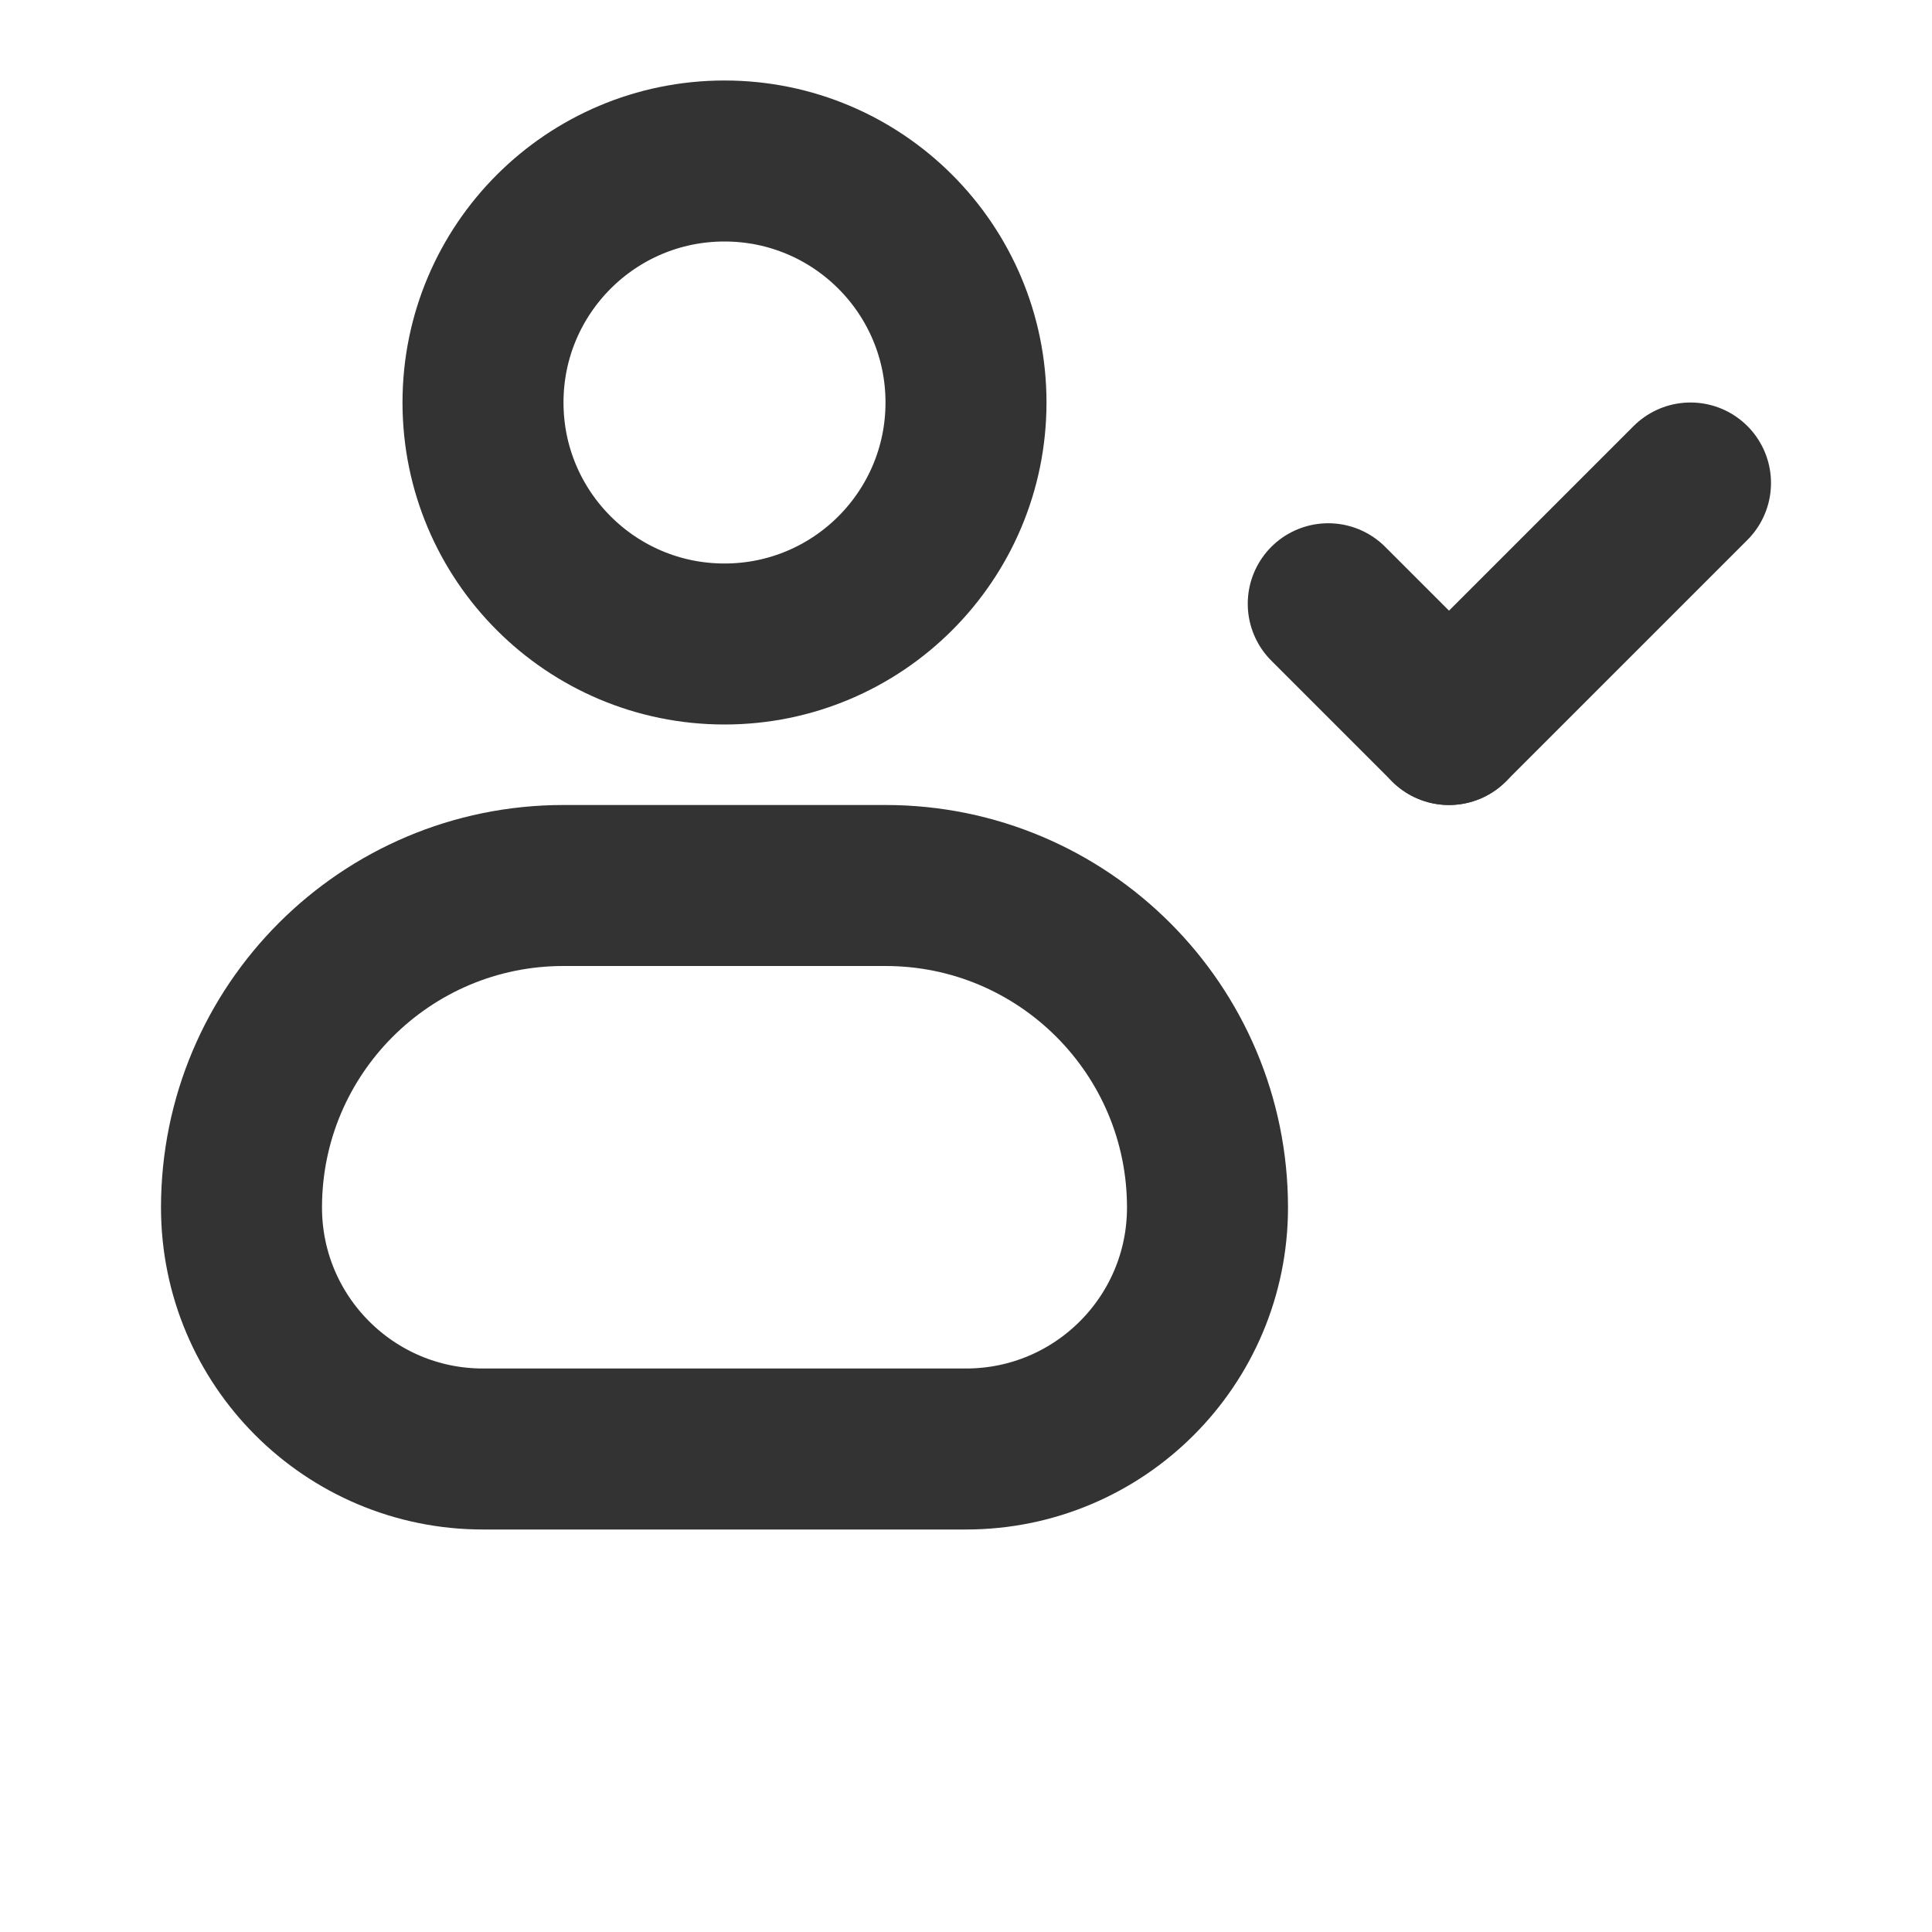
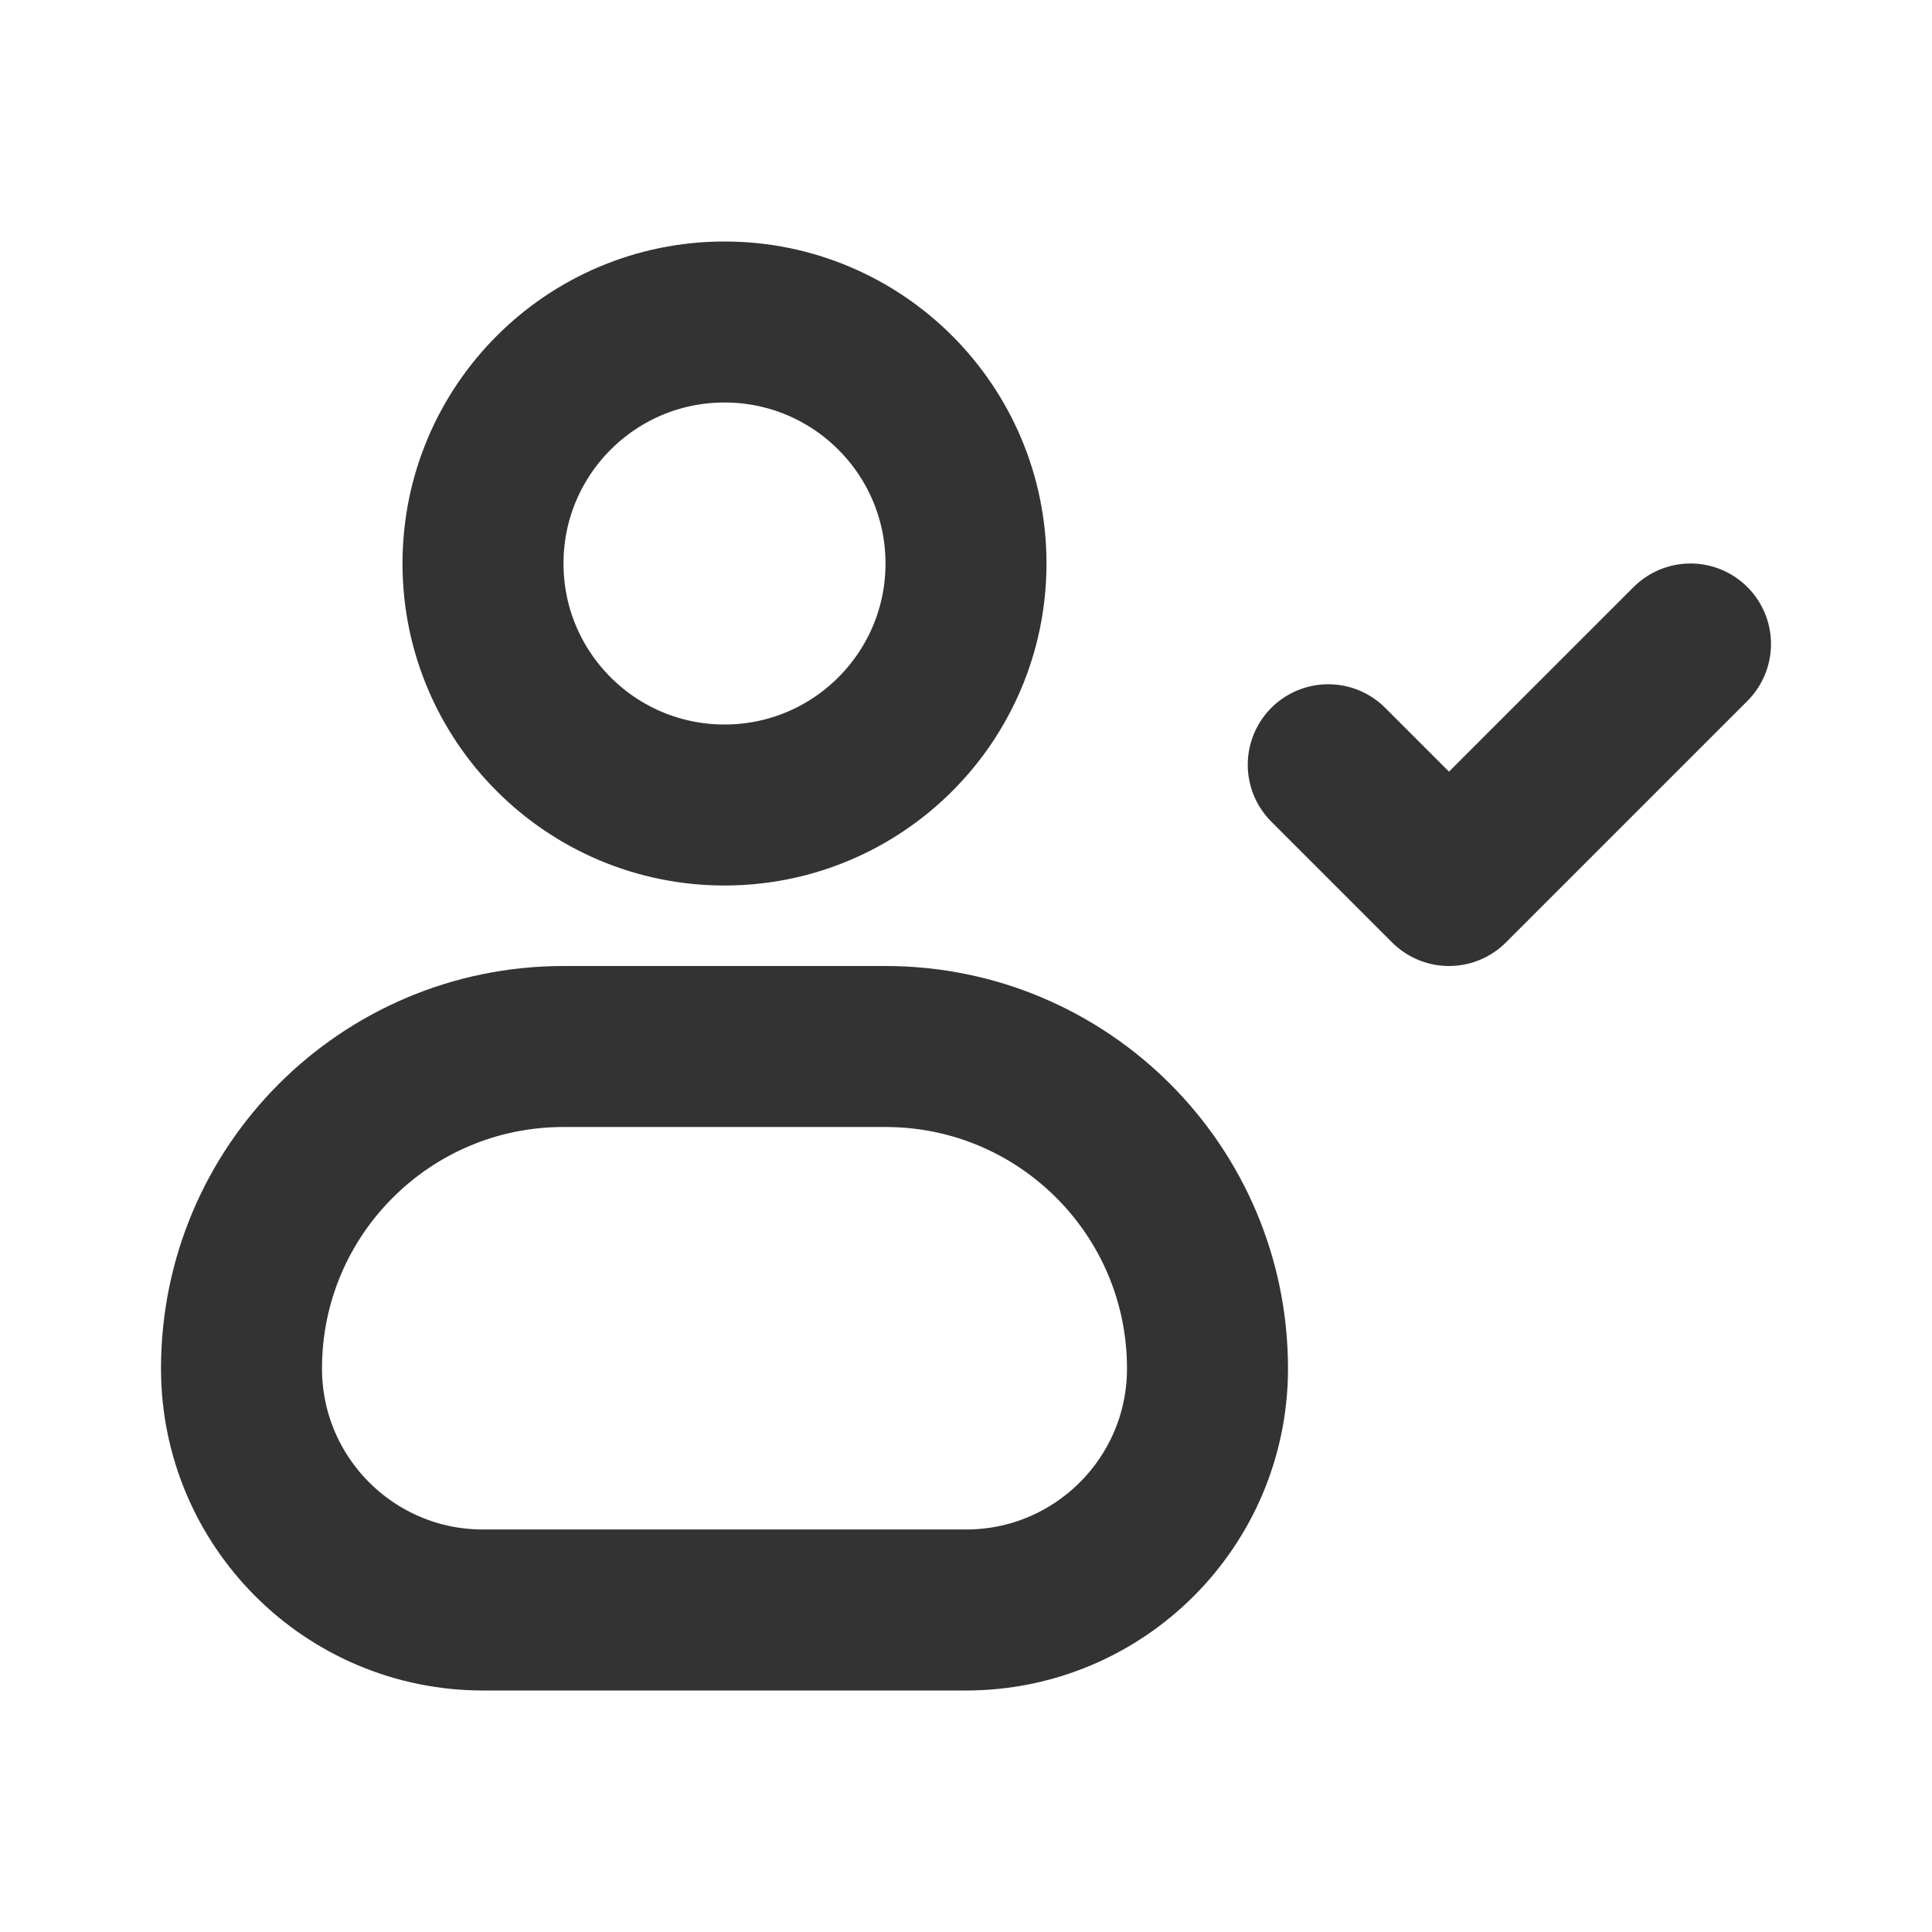
<svg xmlns="http://www.w3.org/2000/svg" width="24" height="24" viewBox="0 0 24 24" fill="none" stroke="currentColor" stroke-width="2" stroke-linecap="round" stroke-linejoin="round" class="hicon hicon-user-checked">
-   <circle cx="9" cy="5" r="3" stroke="#333333" stroke-width="2" stroke-linecap="round" stroke-linejoin="round" />
-   <path d="M11 11H7C4.791 11 3 12.791 3 15C3 16.657 4.343 18 6 18H12C13.657 18 15 16.657 15 15C15 12.791 13.209 11 11 11Z" stroke="#333333" stroke-width="2" stroke-linecap="round" stroke-linejoin="round" />
-   <path d="M21 6L18 9" stroke="#333333" stroke-width="2" stroke-linecap="round" />
-   <path d="M16.5 7.5L18 9" stroke="#333333" stroke-width="2" stroke-linecap="round" />
+   <circle cx="9" cy="7" r="3" stroke="#333333" stroke-linecap="round" stroke-linejoin="round" stroke-width="2" />
+   <path stroke="#333333" stroke-linecap="round" stroke-linejoin="round" stroke-width="2" d="M11 13H7a4 4 0 00-4 4 3 3 0 003 3h6a3 3 0 003-3 4 4 0 00-4-4zM21 8l-3 3-1.5-1.5" />
</svg>
